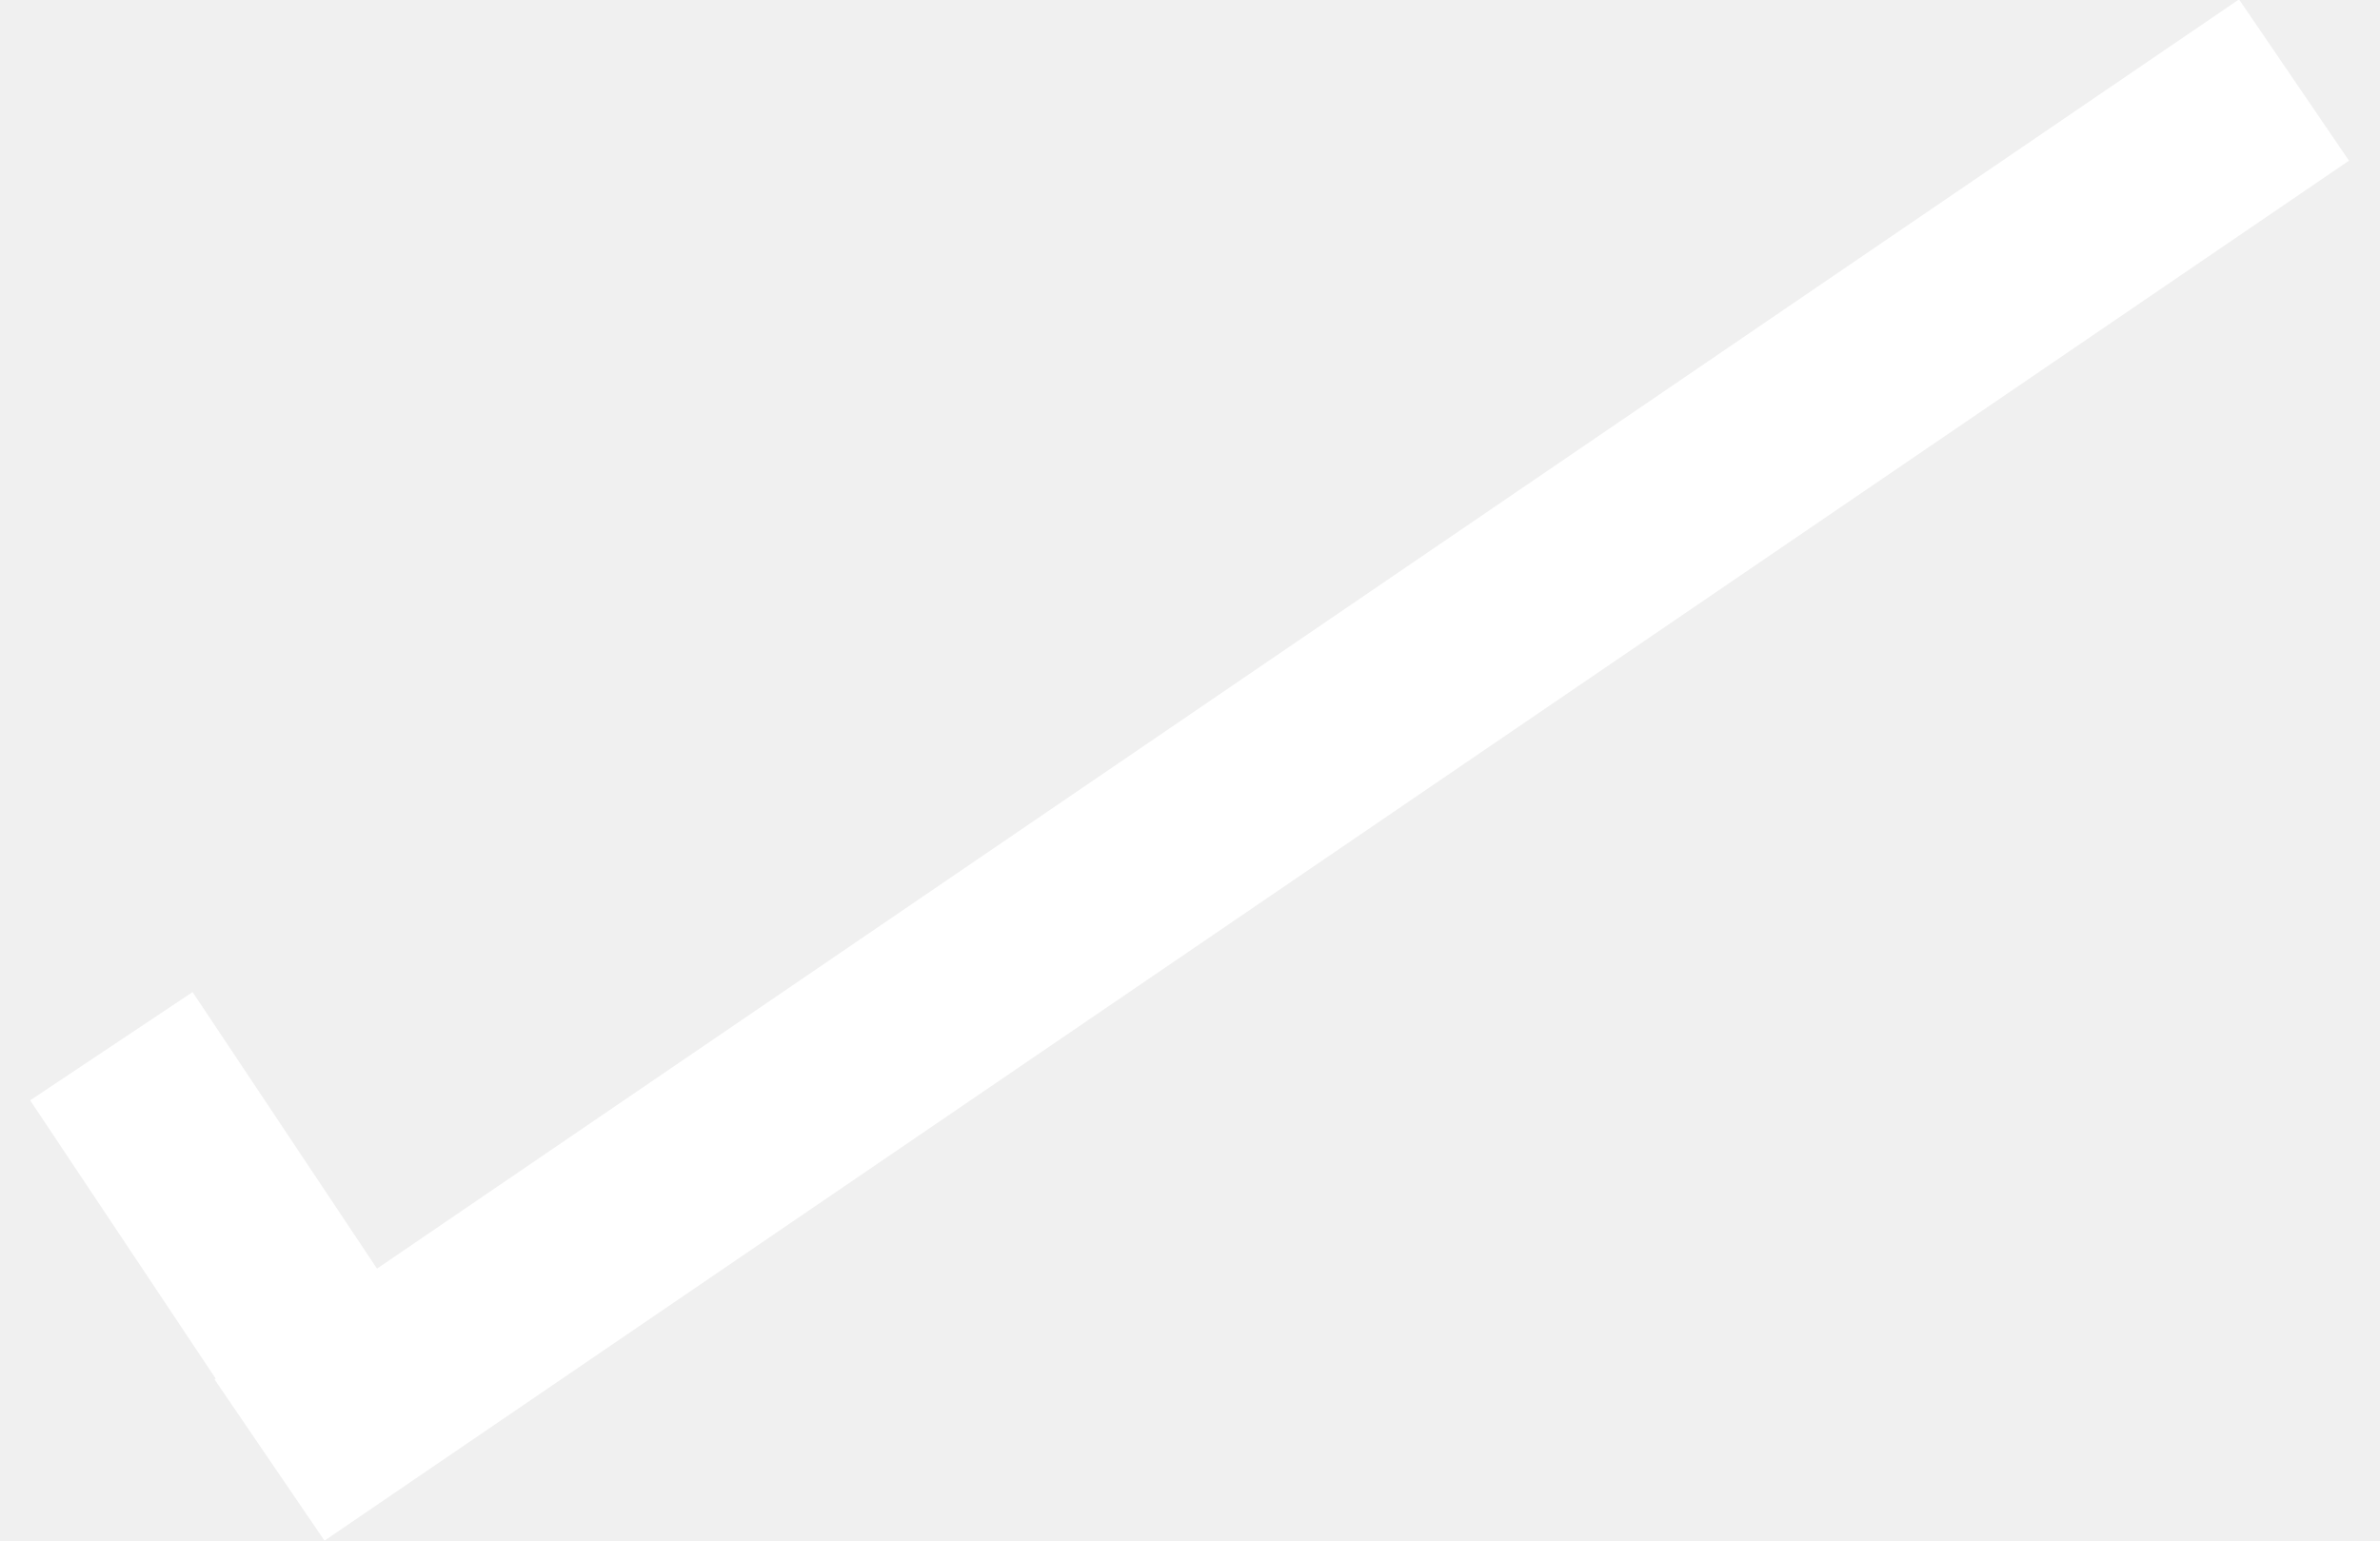
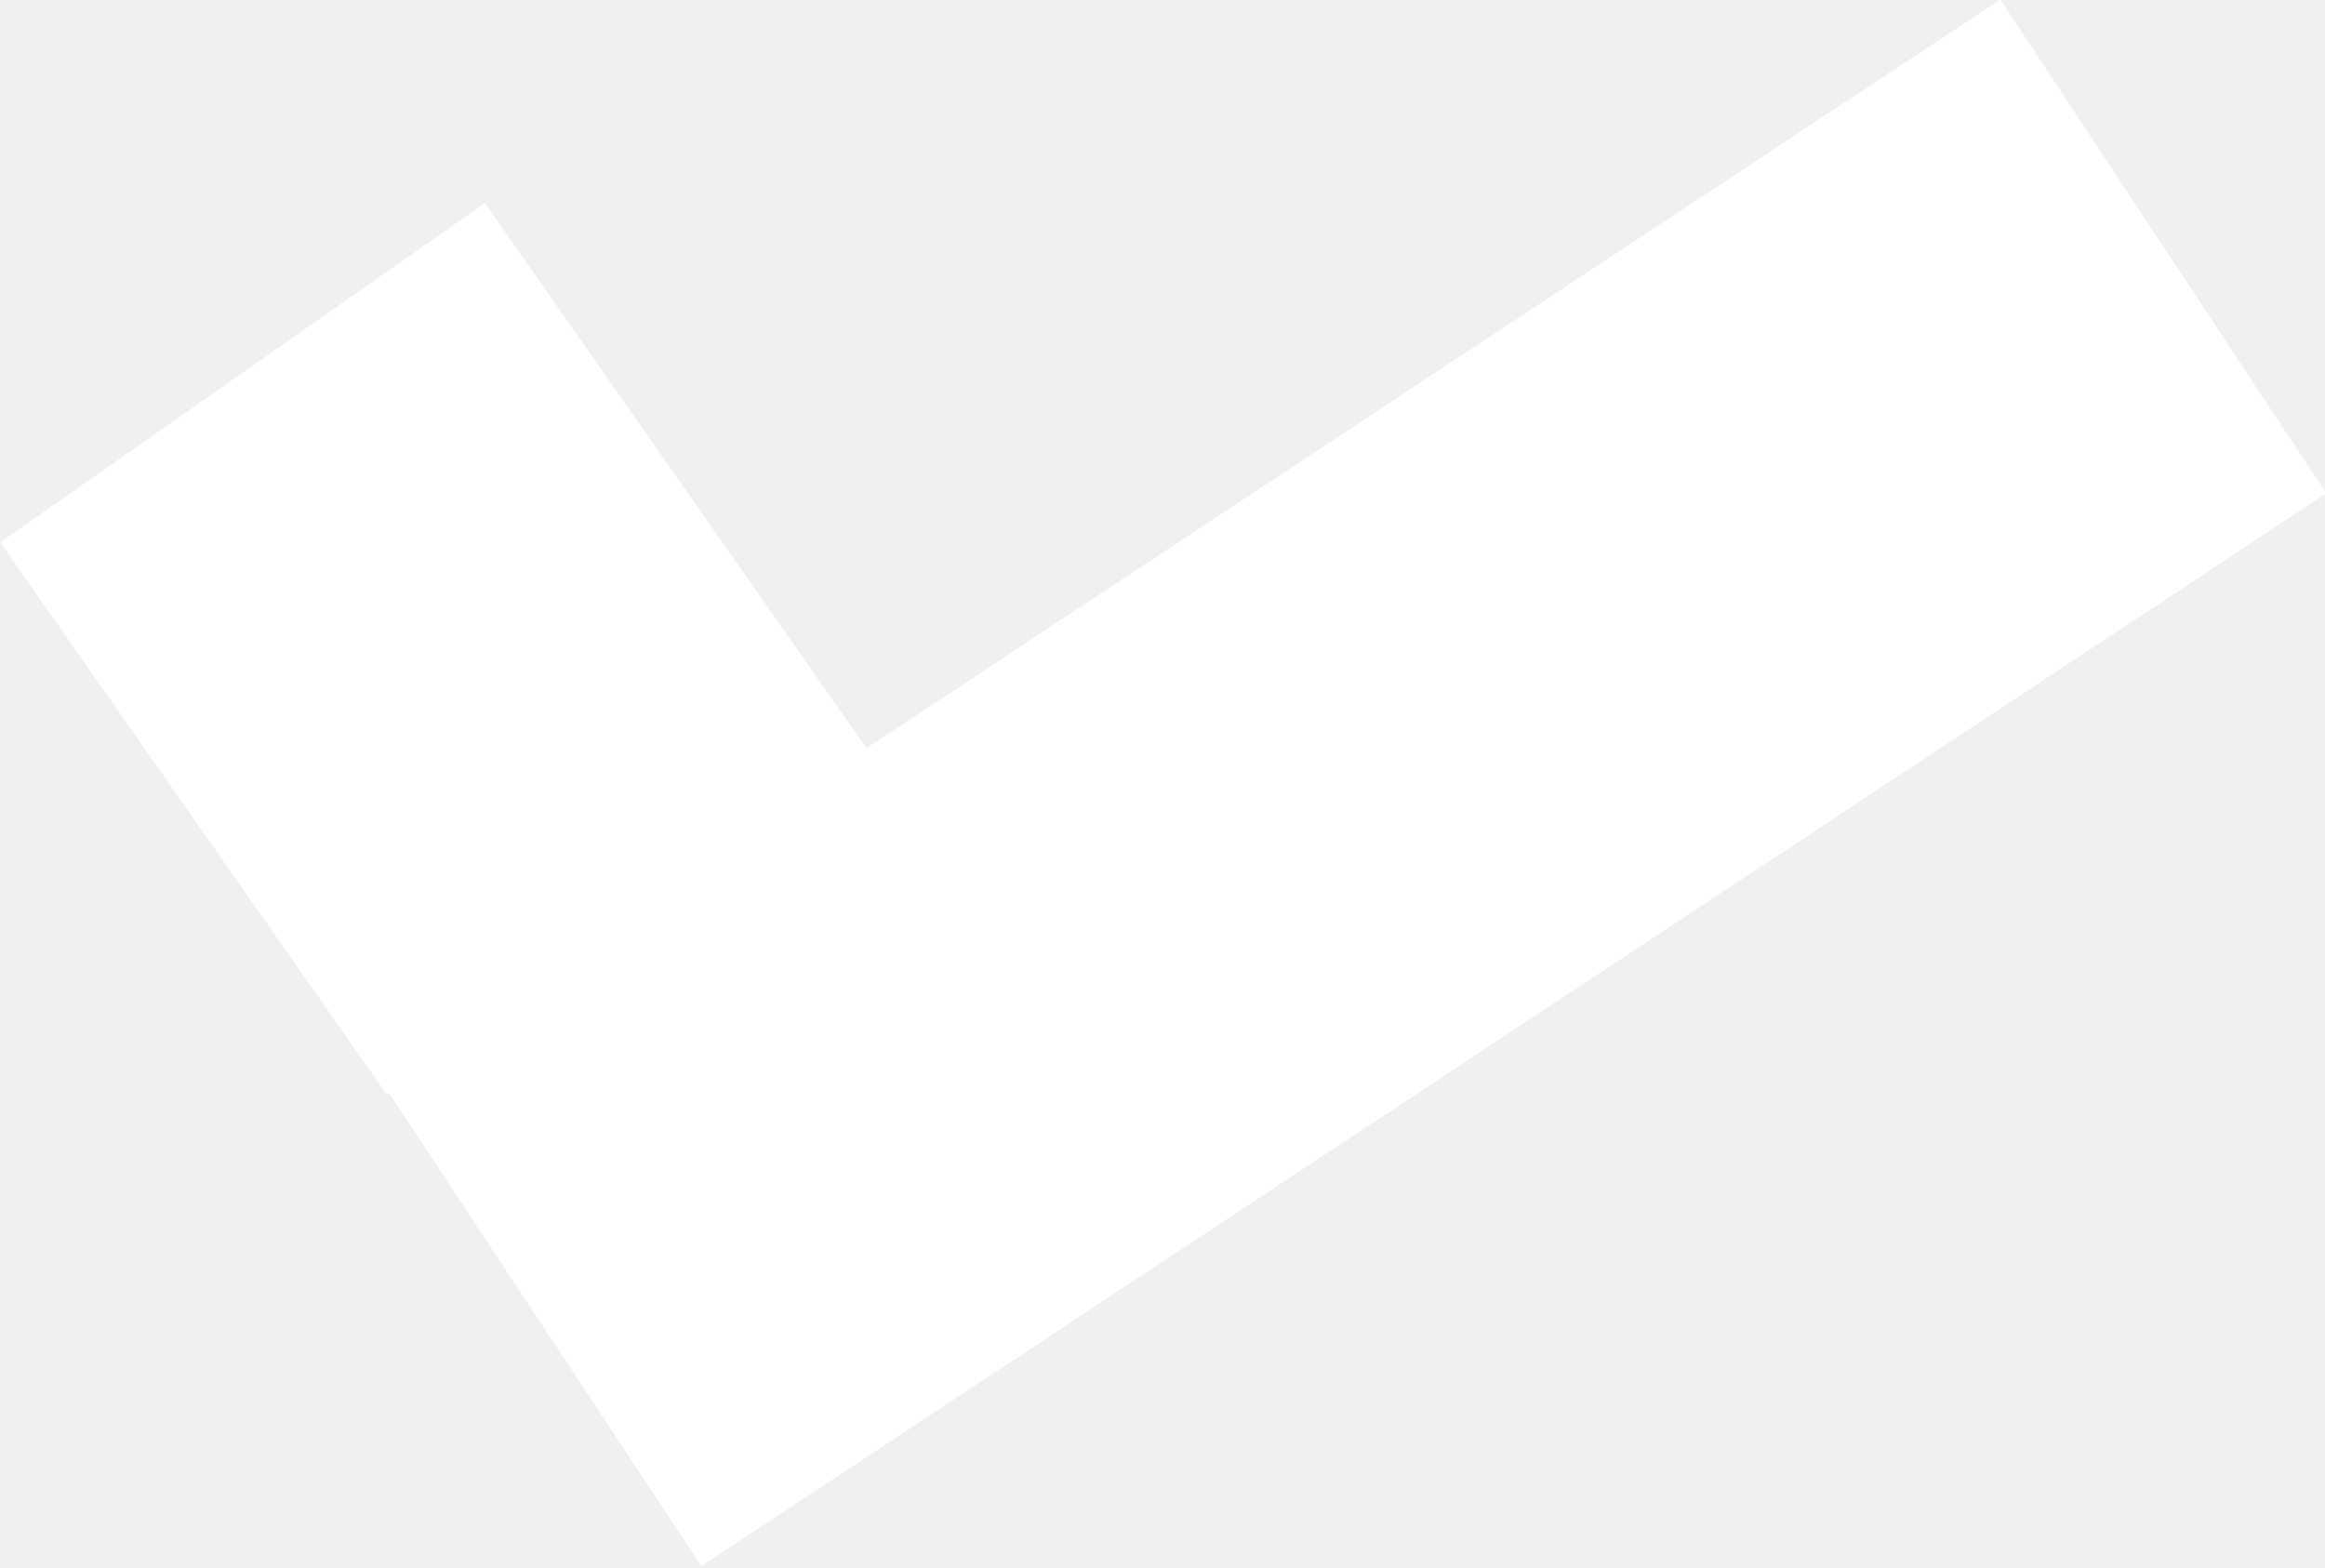
- <svg xmlns="http://www.w3.org/2000/svg" id="Layer_1" data-name="Layer 1" width="12.5" height="8.09" viewBox="0 0 11.89 7.89">
+ <svg xmlns="http://www.w3.org/2000/svg" id="Layer_1" data-name="Layer 1" viewBox="0 0 11.79 7.95">
  <defs>
-     <style>.cls-1{fill:none;stroke:#fff;stroke-miterlimit:10;}</style>
+     <style>.cls-1{fill:none;stroke:#fff;stroke-miterlimit:10;stroke-width:3px;}</style>
  </defs>
-   <line class="cls-1" x1="0.42" y1="5.36" x2="1.66" y2="7.22" />
-   <line class="cls-1" x1="11.6" y1="0.41" x2="1.23" y2="7.48" />
+   <line class="cls-1" x1="1.23" y1="1.89" x2="3.19" y2="4.69" />
+   <line class="cls-1" x1="10.97" y1="1.25" x2="2.73" y2="6.69" />
</svg>
